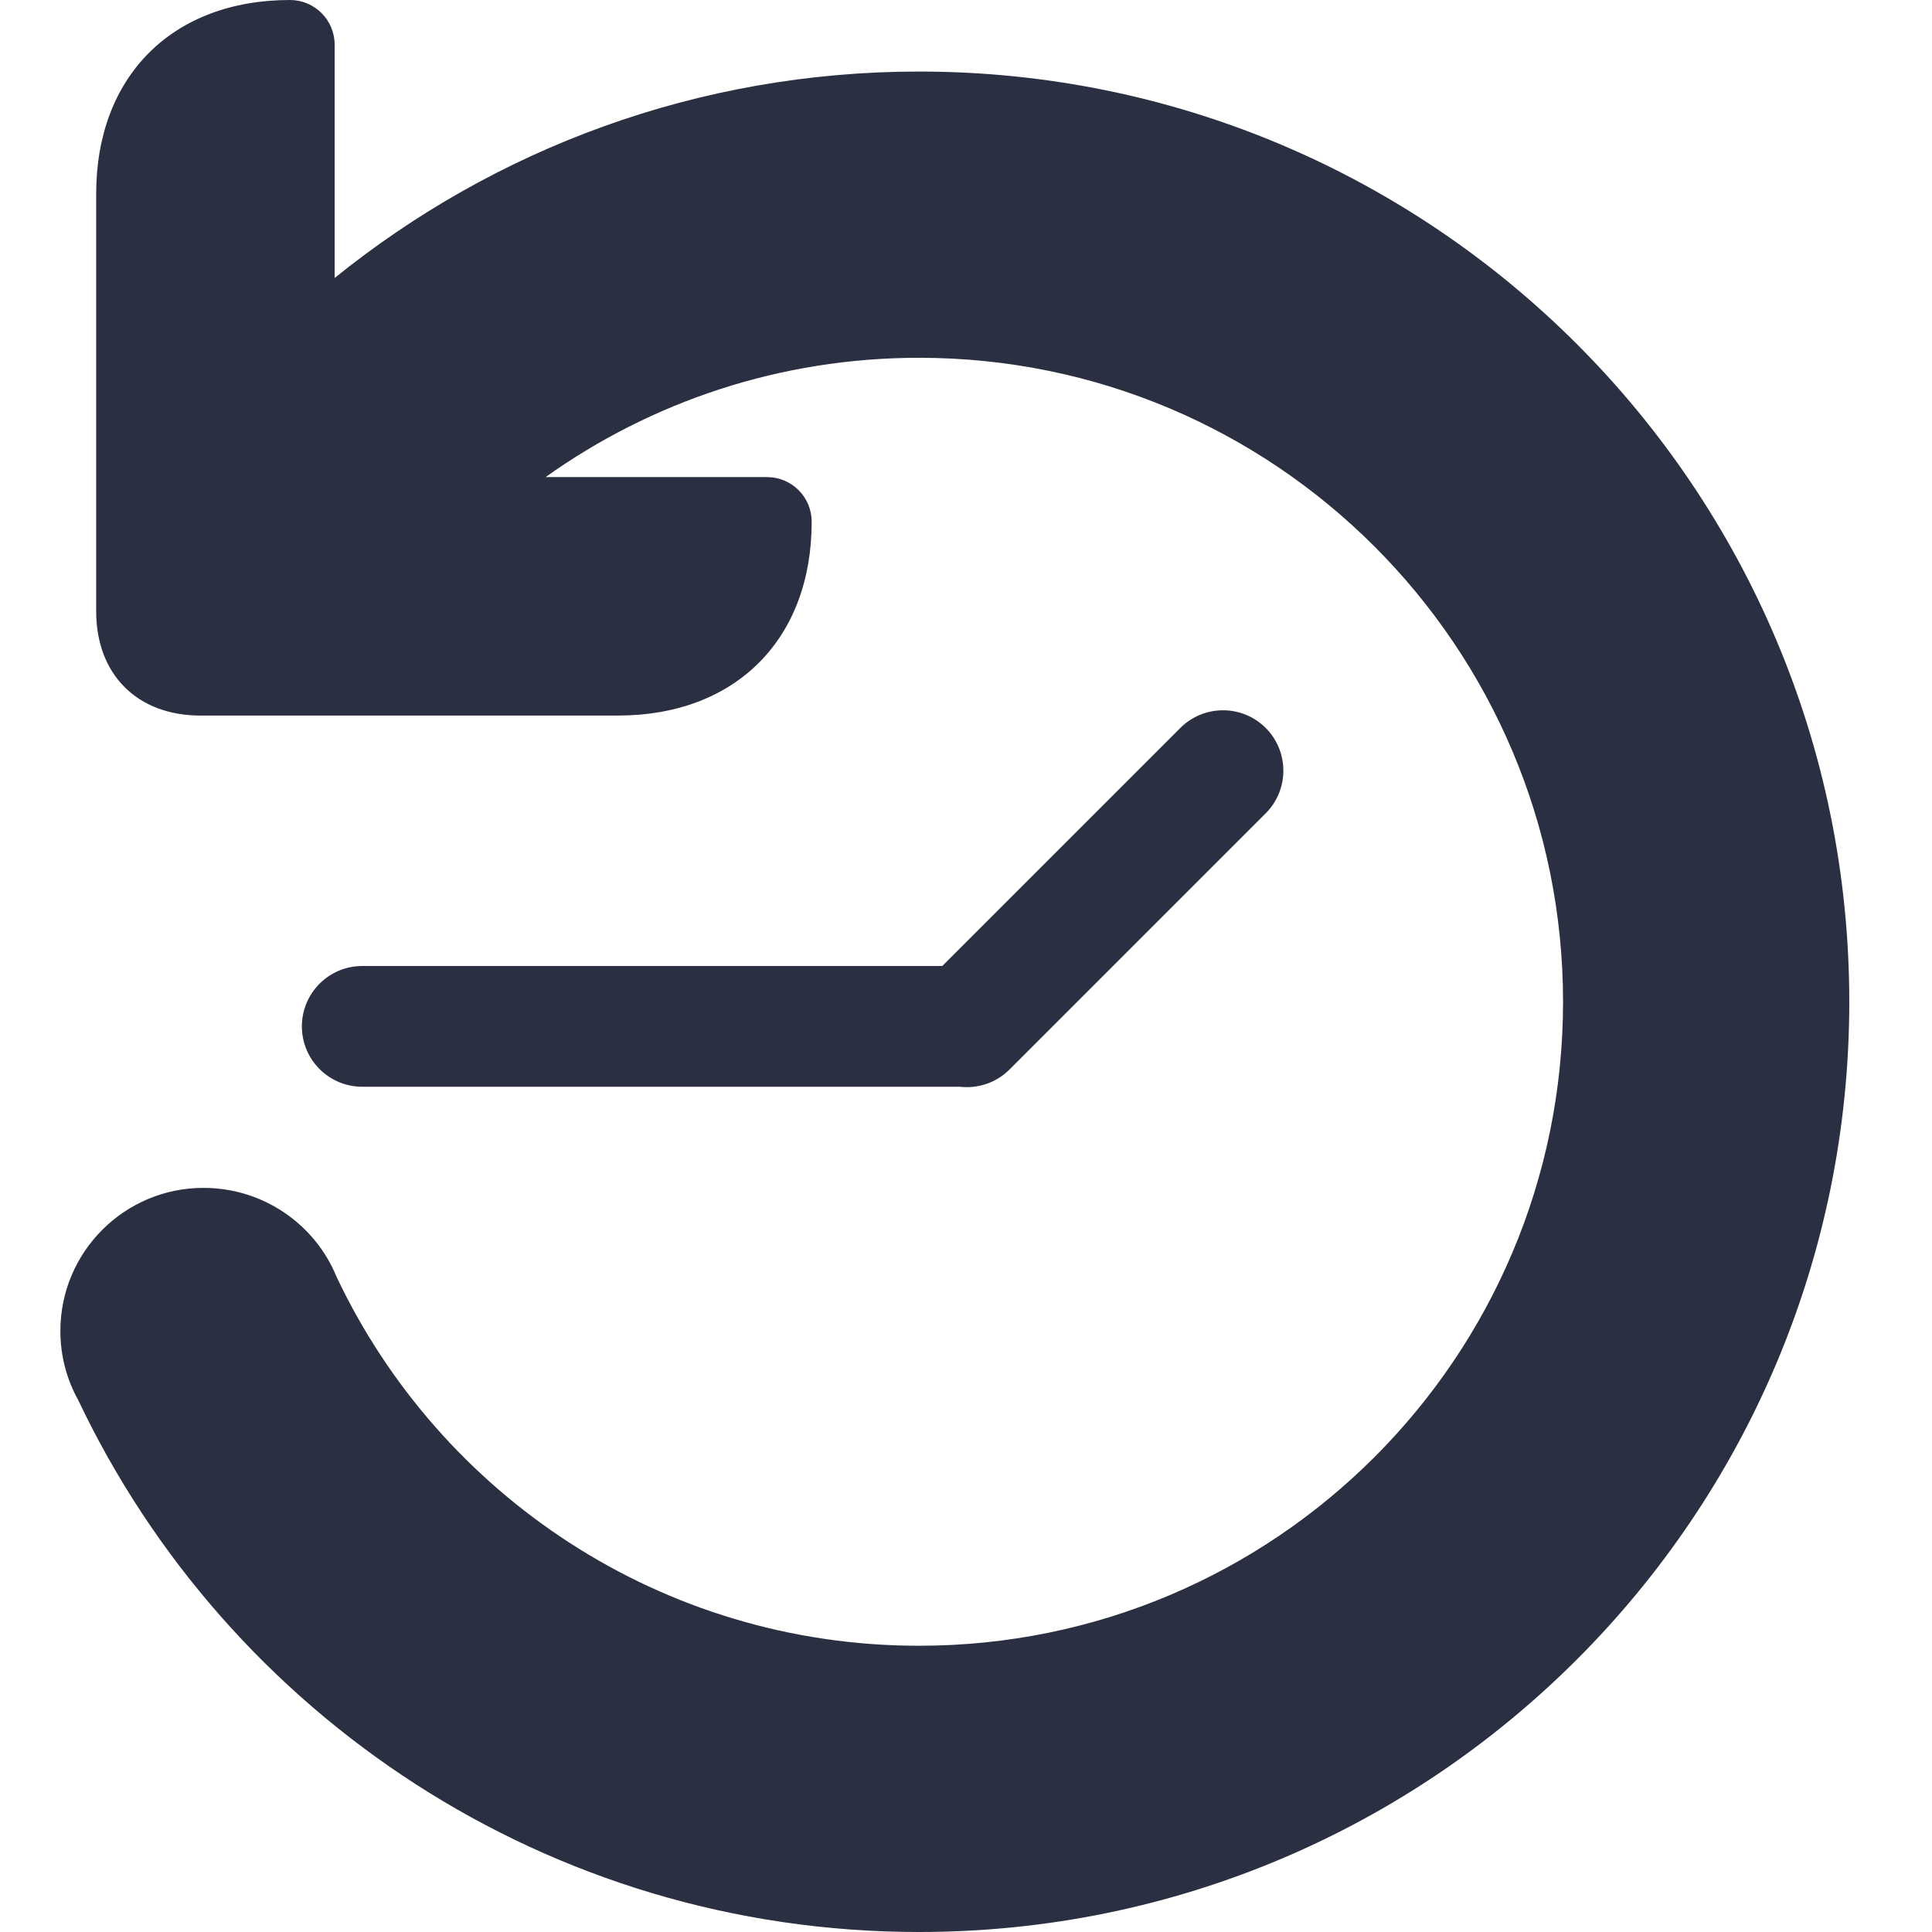
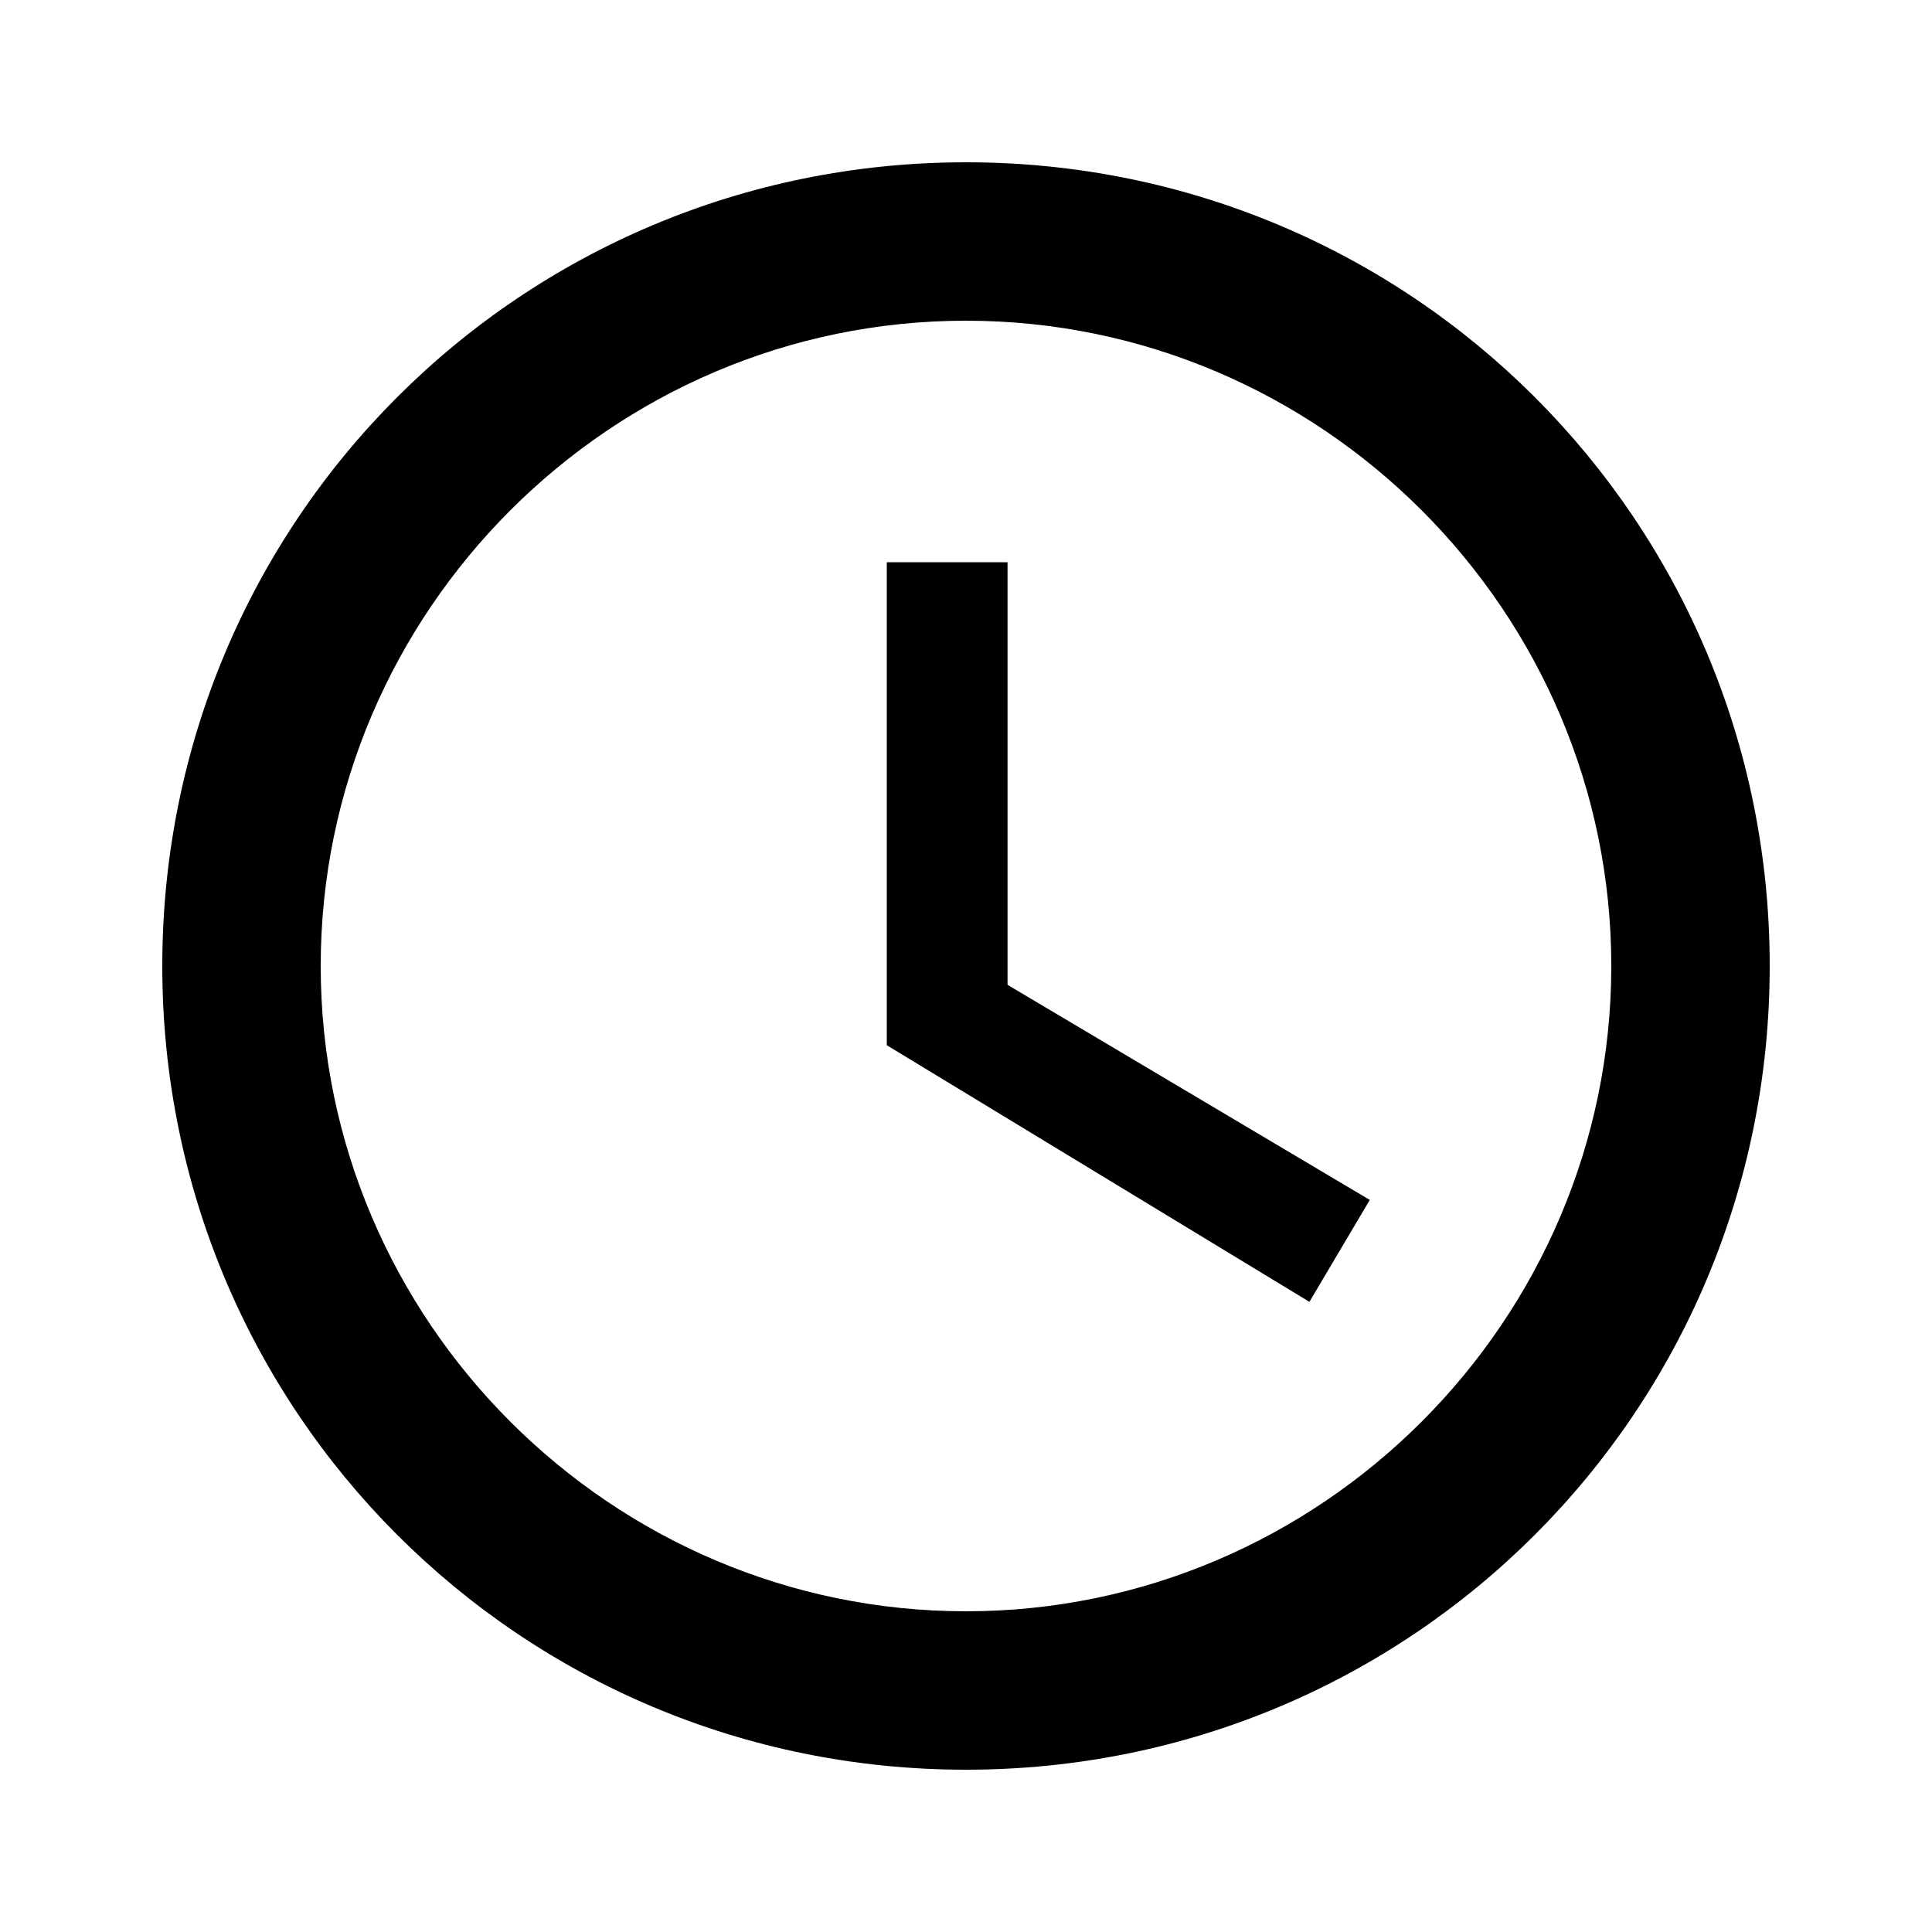
- <svg xmlns="http://www.w3.org/2000/svg" xmlns:xlink="http://www.w3.org/1999/xlink" width="32" height="32" viewBox="0 0 32 32">
-   <defs>
-     <path id="recent-a" d="M15.607,16 L19.55,12.057 C19.94,11.667 20.573,11.667 20.964,12.057 C21.354,12.448 21.354,13.081 20.964,13.471 L16.721,17.714 C16.496,17.939 16.19,18.034 15.897,18 L6,18 C5.448,18 5,17.552 5,17 C5,16.448 5.448,16 6,16 L15.607,16 Z M5.543,4.604 C8.189,2.466 11.556,1.185 15.222,1.185 C23.732,1.185 30.63,8.084 30.63,16.593 C30.63,25.102 23.732,32 15.222,32 C9.074,32 3.767,28.399 1.296,23.191 C1.107,22.852 1,22.461 1,22.045 C1,20.736 2.062,19.675 3.37,19.675 C4.362,19.675 5.219,20.28 5.573,21.145 C7.281,24.759 10.96,27.259 15.222,27.259 C21.113,27.259 25.889,22.484 25.889,16.593 C25.889,10.702 21.113,5.926 15.222,5.926 C12.916,5.926 10.782,6.658 9.037,7.902 L12.704,7.902 C13.113,7.902 13.444,8.233 13.444,8.642 C13.444,10.59 12.182,11.852 10.235,11.852 L3.321,11.852 C2.273,11.852 1.593,11.172 1.593,10.124 L1.593,3.21 C1.593,1.263 2.855,0 4.803,0 C5.212,0 5.543,0.332 5.543,0.741 L5.543,4.604 Z" />
-   </defs>
-   <g fill="none" fill-rule="evenodd">
-     <use fill="#2A3042" xlink:href="#recent-a" />
-   </g>
+ <svg xmlns="http://www.w3.org/2000/svg" version="1.1" width="24" height="24" viewBox="0 0 24 24">
+   <path d="M12.516 6.984v5.25l4.5 2.672-0.75 1.266-5.25-3.188v-6h1.5zM12 20.016c4.406 0 8.016-3.609 8.016-8.016s-3.609-8.016-8.016-8.016-8.016 3.609-8.016 8.016 3.609 8.016 8.016 8.016zM12 2.016c5.531 0 9.984 4.453 9.984 9.984s-4.453 9.984-9.984 9.984-9.984-4.453-9.984-9.984 4.453-9.984 9.984-9.984z" />
</svg>
